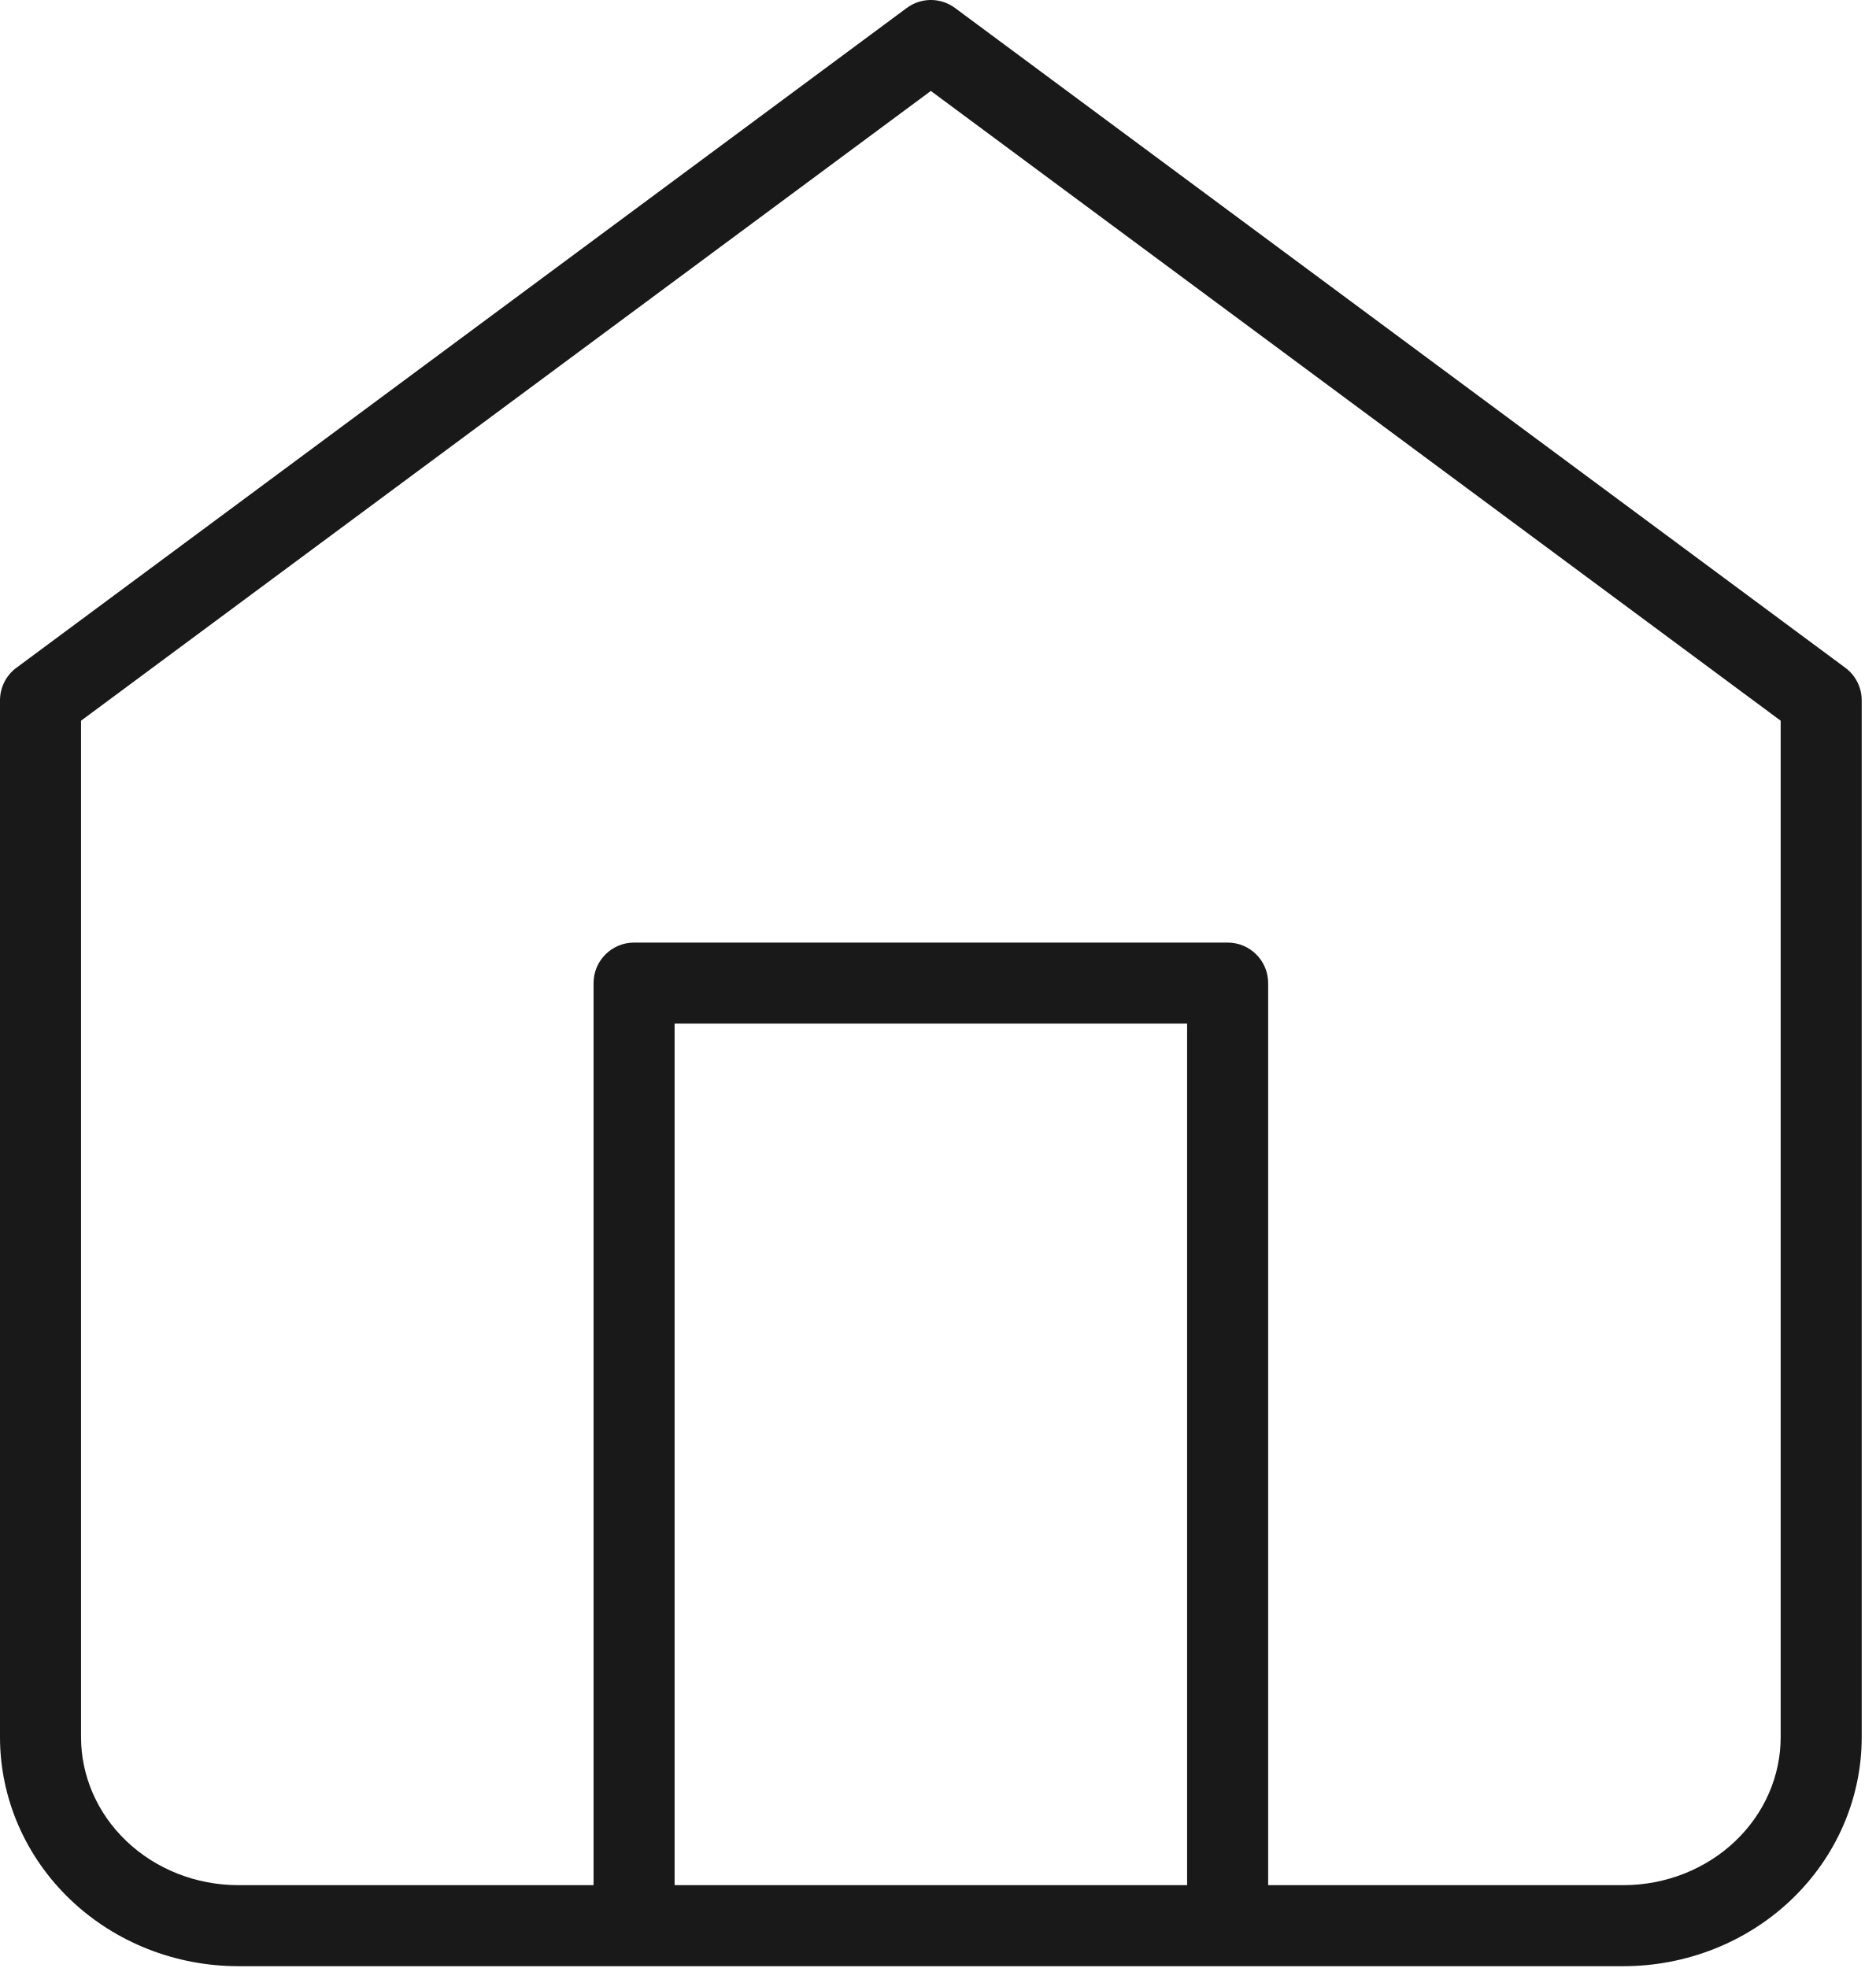
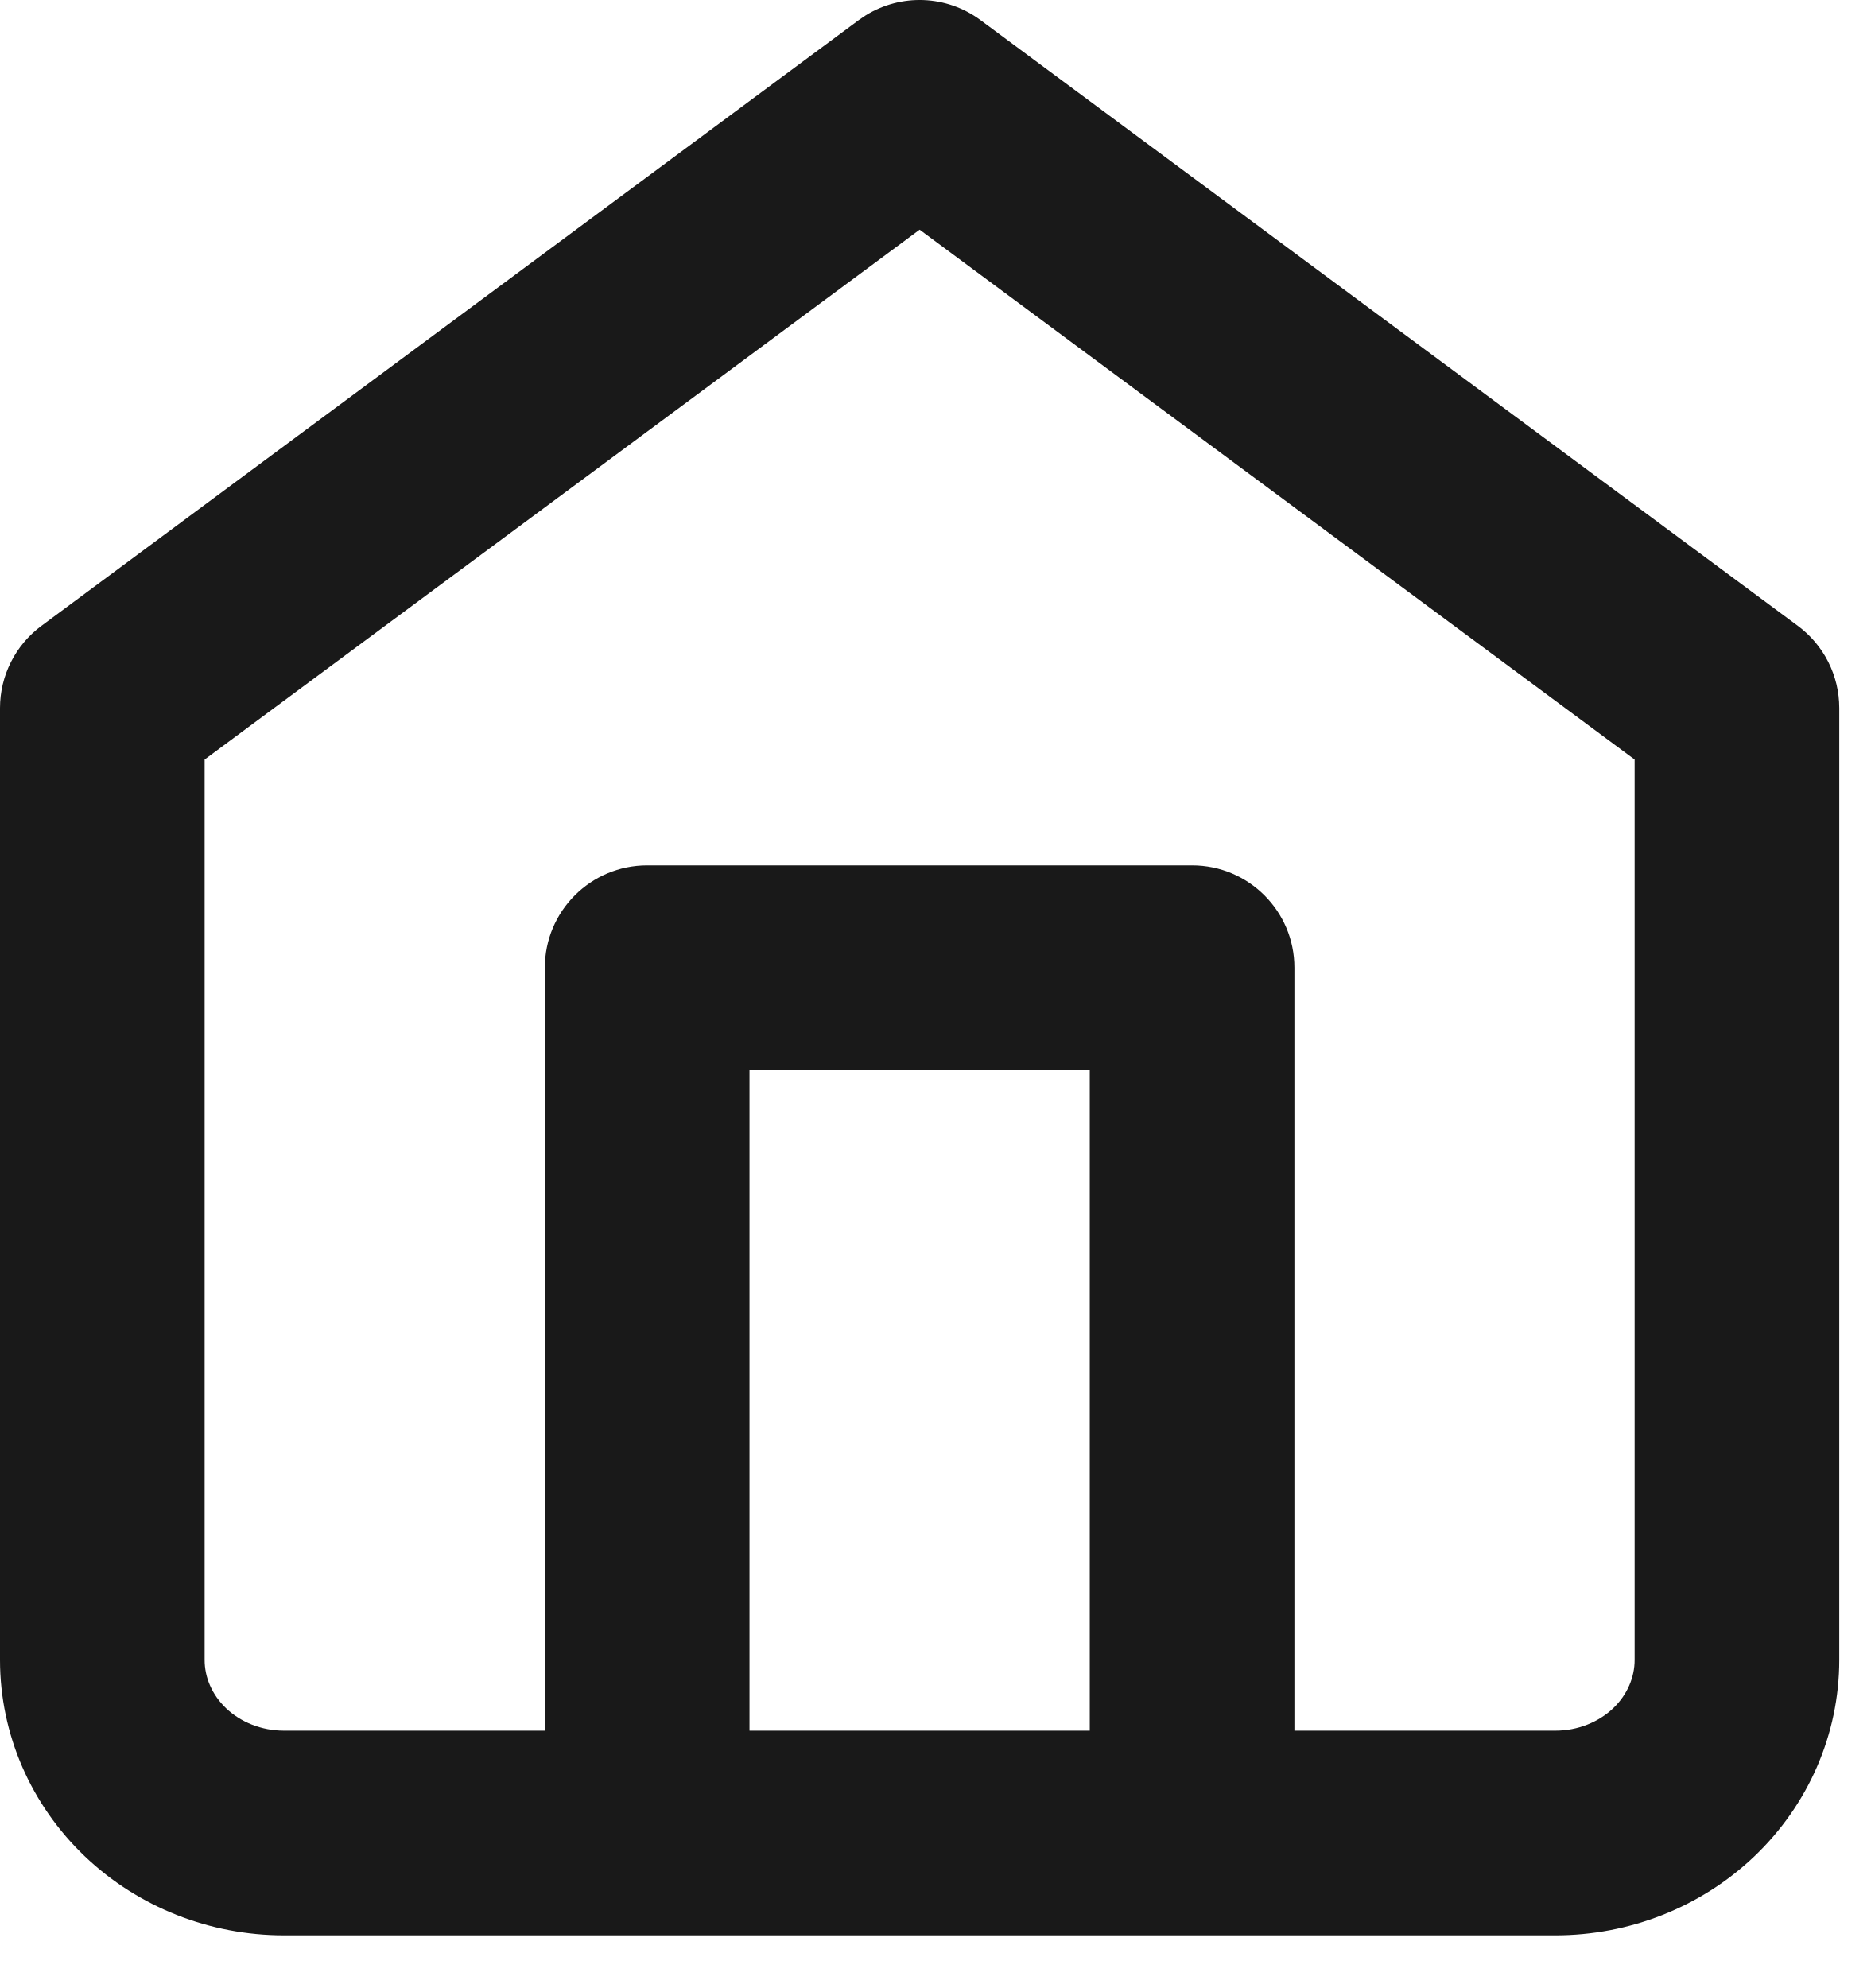
- <svg xmlns="http://www.w3.org/2000/svg" width="81" height="85" viewBox="0 0 81 85" fill="none">
-   <path d="M39.279 0.264C39.885 -0.113 40.665 -0.086 41.245 0.344L79.697 28.842C80.143 29.172 80.405 29.694 80.405 30.248V75.029C80.405 77.681 79.3 80.206 77.36 82.054C75.424 83.899 72.814 84.922 70.11 84.922H10.295C7.591 84.922 4.982 83.899 3.046 82.054C1.107 80.206 0 77.681 0 75.029V30.248C3.4491e-05 29.694 0.263 29.172 0.708 28.842L39.161 0.344L39.279 0.264ZM3.5 31.128V75.029C3.5 76.696 4.195 78.314 5.46 79.519C6.728 80.728 8.466 81.422 10.295 81.422H25.635V42.461C25.635 41.495 26.419 40.711 27.385 40.711H53.02C53.987 40.711 54.77 41.495 54.77 42.461V81.422H70.11C71.939 81.422 73.677 80.728 74.945 79.519C76.211 78.314 76.905 76.697 76.905 75.029V31.128L40.202 3.928L3.5 31.128ZM29.135 81.422H51.27V44.211H29.135V81.422Z" fill="#191919" />
+ <svg xmlns="http://www.w3.org/2000/svg" width="32" height="34" viewBox="0 0 32 34" fill="none">
+   <path d="M14.806 0.263C15.411 -0.113 16.19 -0.086 16.77 0.344L30.75 10.704C31.195 11.034 31.458 11.555 31.458 12.109V28.39C31.458 29.666 30.924 30.873 30.005 31.749C29.088 32.622 27.863 33.099 26.602 33.099H4.856C3.595 33.099 2.369 32.622 1.452 31.749C0.533 30.873 9.1227e-05 29.666 0 28.39V12.109C0 11.555 0.263 11.034 0.708 10.704L14.687 0.344L14.806 0.263ZM3.5 12.99V28.39C3.5 28.682 3.622 28.982 3.867 29.216C4.116 29.452 4.47 29.599 4.856 29.599H9.319V16.55C9.319 15.583 10.103 14.8 11.069 14.8H20.389C21.355 14.8 22.139 15.583 22.139 16.55V29.599H26.602C26.988 29.599 27.342 29.452 27.591 29.216C27.836 28.982 27.958 28.682 27.958 28.39V12.99L15.729 3.928L3.5 12.99ZM12.819 29.599H18.639V18.3H12.819V29.599Z" fill="#191919" />
</svg>
